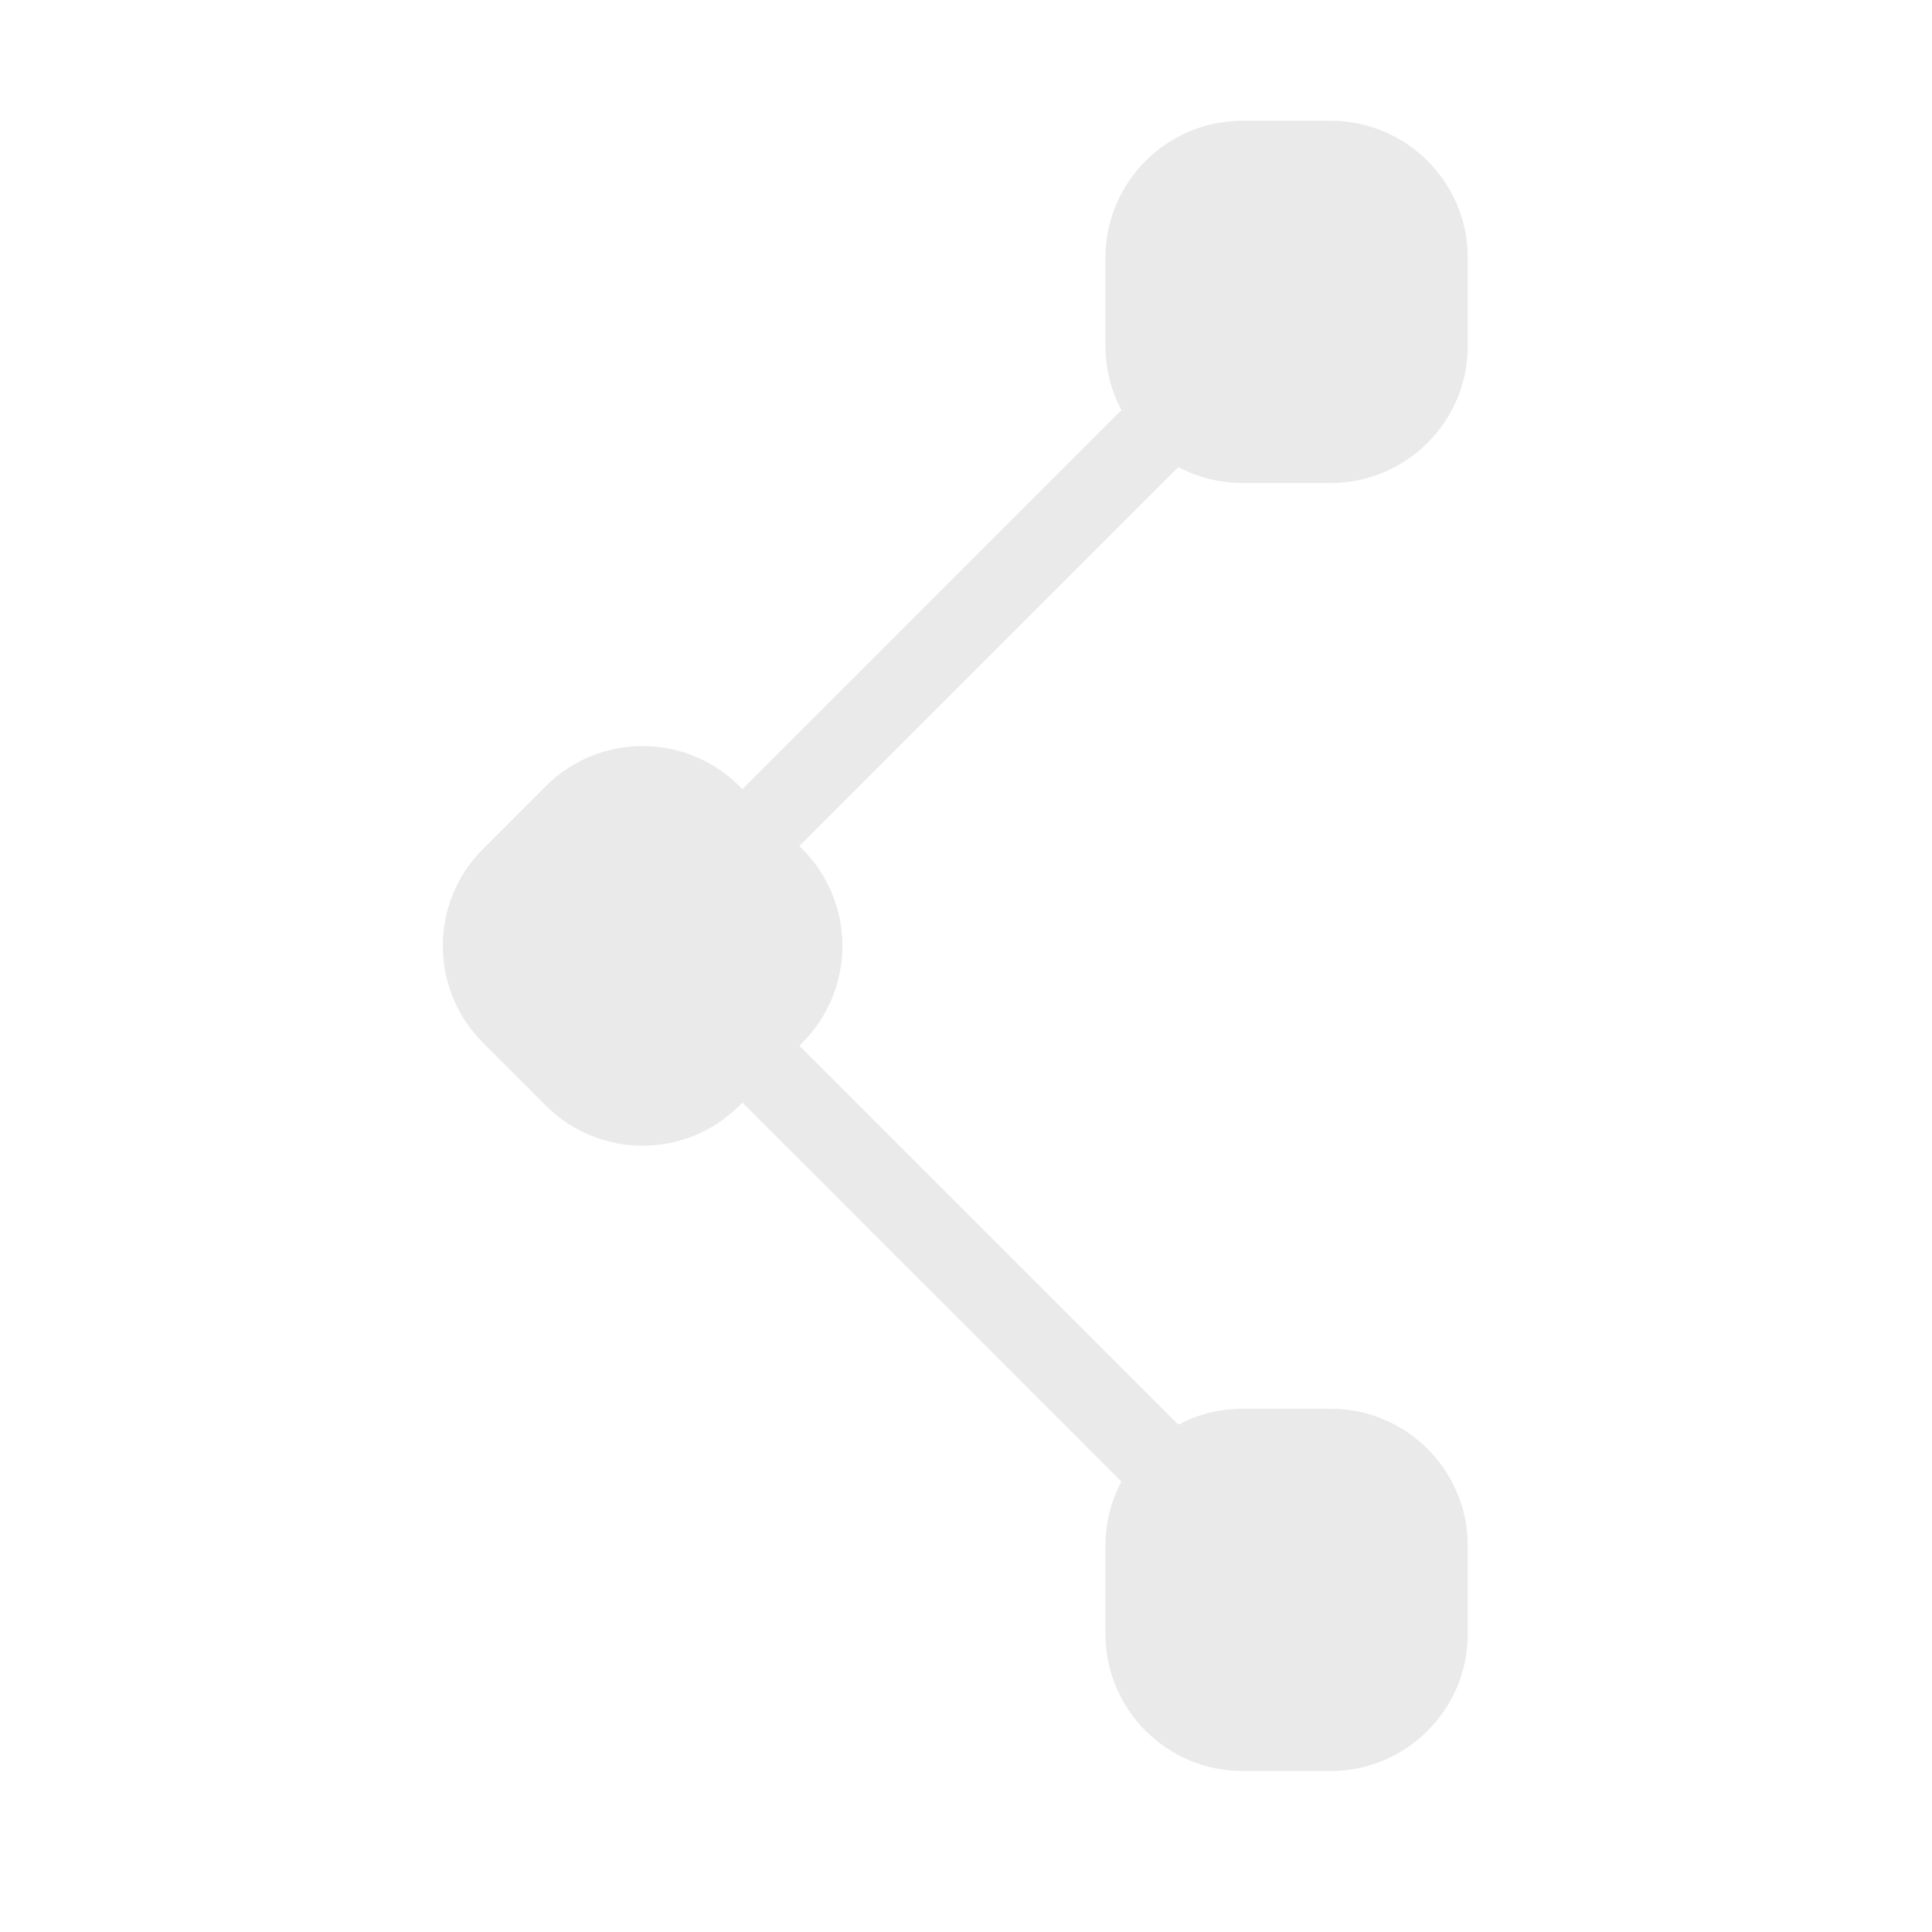
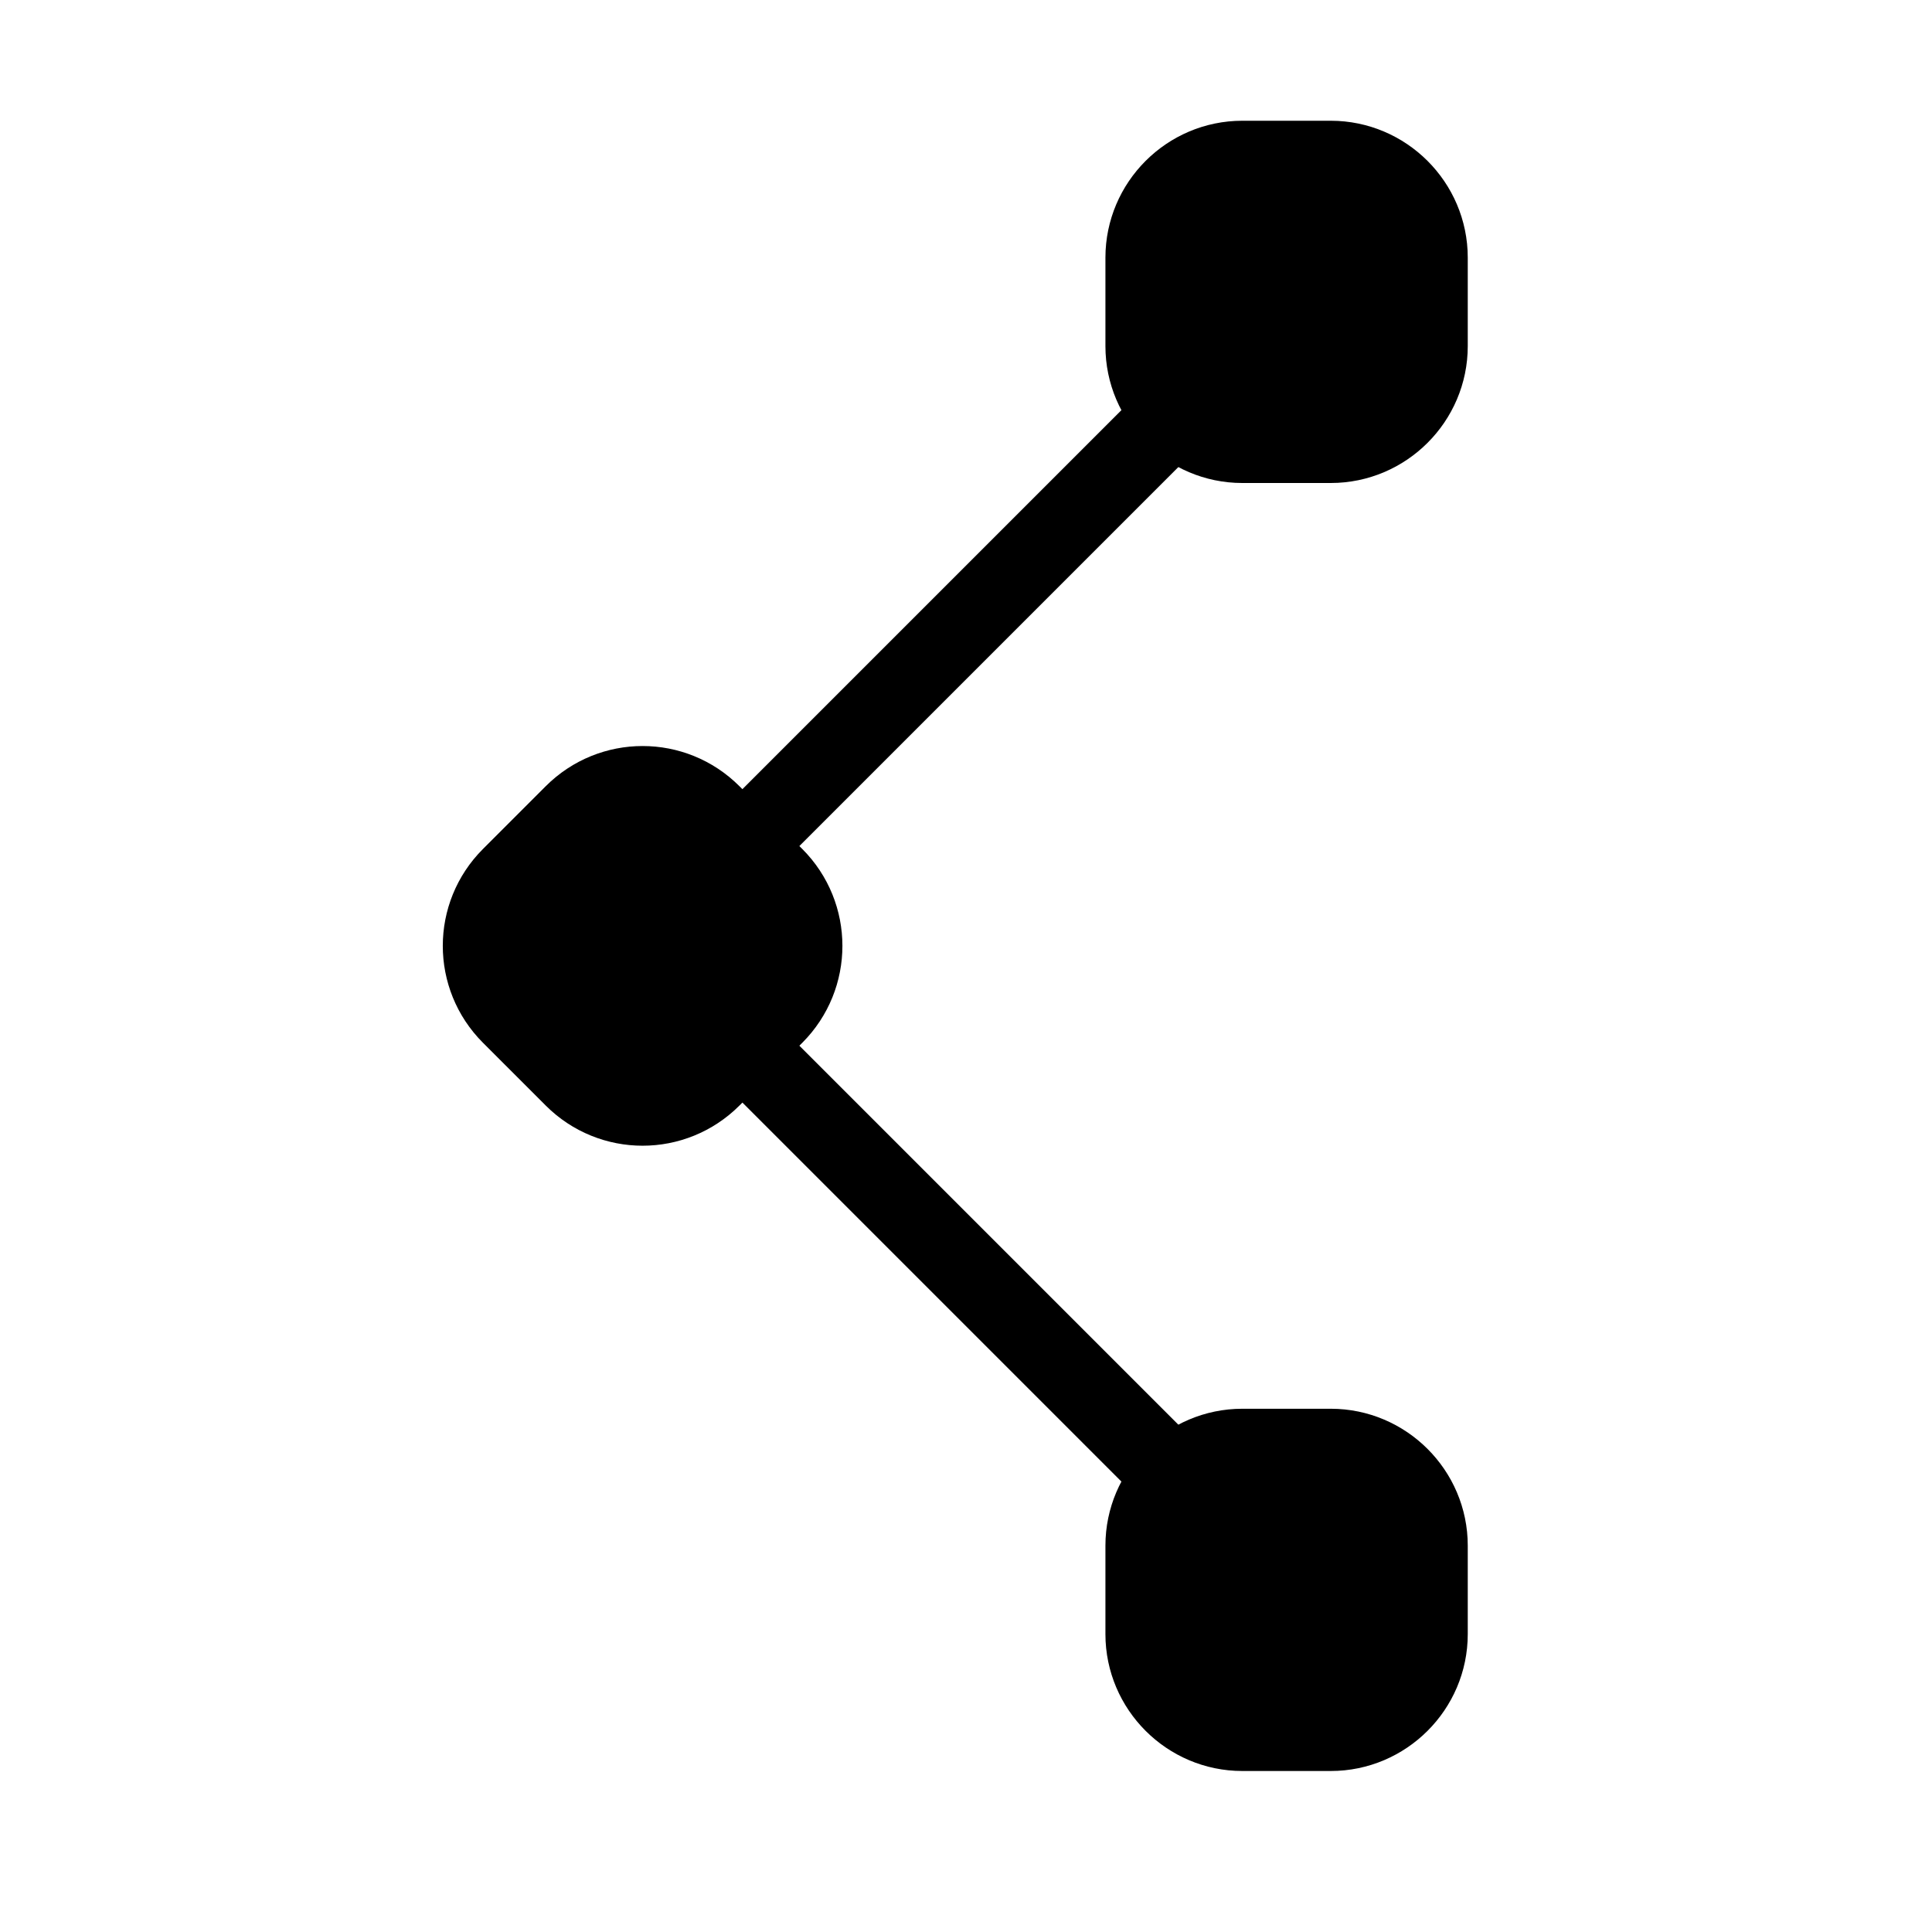
- <svg xmlns="http://www.w3.org/2000/svg" width="24" height="24" viewBox="0 0 24 24" fill="none">
-   <path d="M9.613 12.6L8.832 13.38C8.362 13.85 7.603 13.85 7.133 13.38L6.353 12.6C5.883 12.13 5.883 11.37 6.353 10.9L7.133 10.12C7.603 9.65 8.362 9.65 8.832 10.12L9.613 10.9C10.082 11.37 10.082 12.13 9.613 12.6Z" fill="#EAEAEA" stroke="#EAEAEA" stroke-linecap="round" stroke-linejoin="round" />
-   <path d="M14.232 4.3L14.232 3.2C14.232 2.54 14.772 2 15.432 2L16.532 2C17.192 2 17.733 2.54 17.733 3.2L17.733 4.3C17.733 4.96 17.192 5.5 16.532 5.5L15.432 5.5C14.772 5.5 14.232 4.96 14.232 4.3Z" fill="#EAEAEA" stroke="#EAEAEA" stroke-linecap="round" stroke-linejoin="round" />
-   <path d="M14.232 19.2L14.232 20.3C14.232 20.96 14.772 21.5 15.432 21.5L16.532 21.5C17.192 21.5 17.733 20.96 17.733 20.3L17.733 19.2C17.733 18.54 17.192 18 16.532 18L15.432 18C14.772 18 14.232 18.54 14.232 19.2Z" fill="#EAEAEA" stroke="#EAEAEA" stroke-linecap="round" stroke-linejoin="round" />
-   <path d="M14.523 5.21L9.223 10.51Z" fill="#EAEAEA" />
-   <path d="M14.523 5.21L9.223 10.51" stroke="#EAEAEA" stroke-linecap="round" stroke-linejoin="round" />
-   <path d="M14.523 18.29L9.223 12.99Z" fill="#EAEAEA" />
-   <path d="M14.523 18.29L9.223 12.99" stroke="#EAEAEA" stroke-linecap="round" stroke-linejoin="round" />
+ <svg xmlns="http://www.w3.org/2000/svg" class="action-svg" width="24" height="24" viewBox="0 0 24 24" fill="none">
+   <path d="M9.613 12.6L8.832 13.38C8.362 13.85 7.603 13.85 7.133 13.38L6.353 12.6C5.883 12.13 5.883 11.37 6.353 10.9L7.133 10.12C7.603 9.65 8.362 9.65 8.832 10.12L9.613 10.9C10.082 11.37 10.082 12.13 9.613 12.6Z" fill="currentColor" stroke="currentColor" stroke-linecap="round" stroke-linejoin="round" />
+   <path d="M14.232 4.3L14.232 3.2C14.232 2.54 14.772 2 15.432 2L16.532 2C17.192 2 17.733 2.54 17.733 3.2L17.733 4.3C17.733 4.96 17.192 5.5 16.532 5.5L15.432 5.5C14.772 5.5 14.232 4.96 14.232 4.3Z" fill="currentColor" stroke="currentColor" stroke-linecap="round" stroke-linejoin="round" />
+   <path d="M14.232 19.2L14.232 20.3C14.232 20.96 14.772 21.5 15.432 21.5L16.532 21.5C17.192 21.5 17.733 20.96 17.733 20.3L17.733 19.2C17.733 18.54 17.192 18 16.532 18L15.432 18C14.772 18 14.232 18.54 14.232 19.2Z" fill="currentColor" stroke="currentColor" stroke-linecap="round" stroke-linejoin="round" />
+   <path d="M14.523 5.21L9.223 10.51Z" fill="currentColor" />
+   <path d="M14.523 5.21L9.223 10.51" stroke="currentColor" stroke-linecap="round" stroke-linejoin="round" />
+   <path d="M14.523 18.29L9.223 12.99Z" fill="currentColor" />
+   <path d="M14.523 18.29L9.223 12.99" stroke="currentColor" stroke-linecap="round" stroke-linejoin="round" />
</svg>
